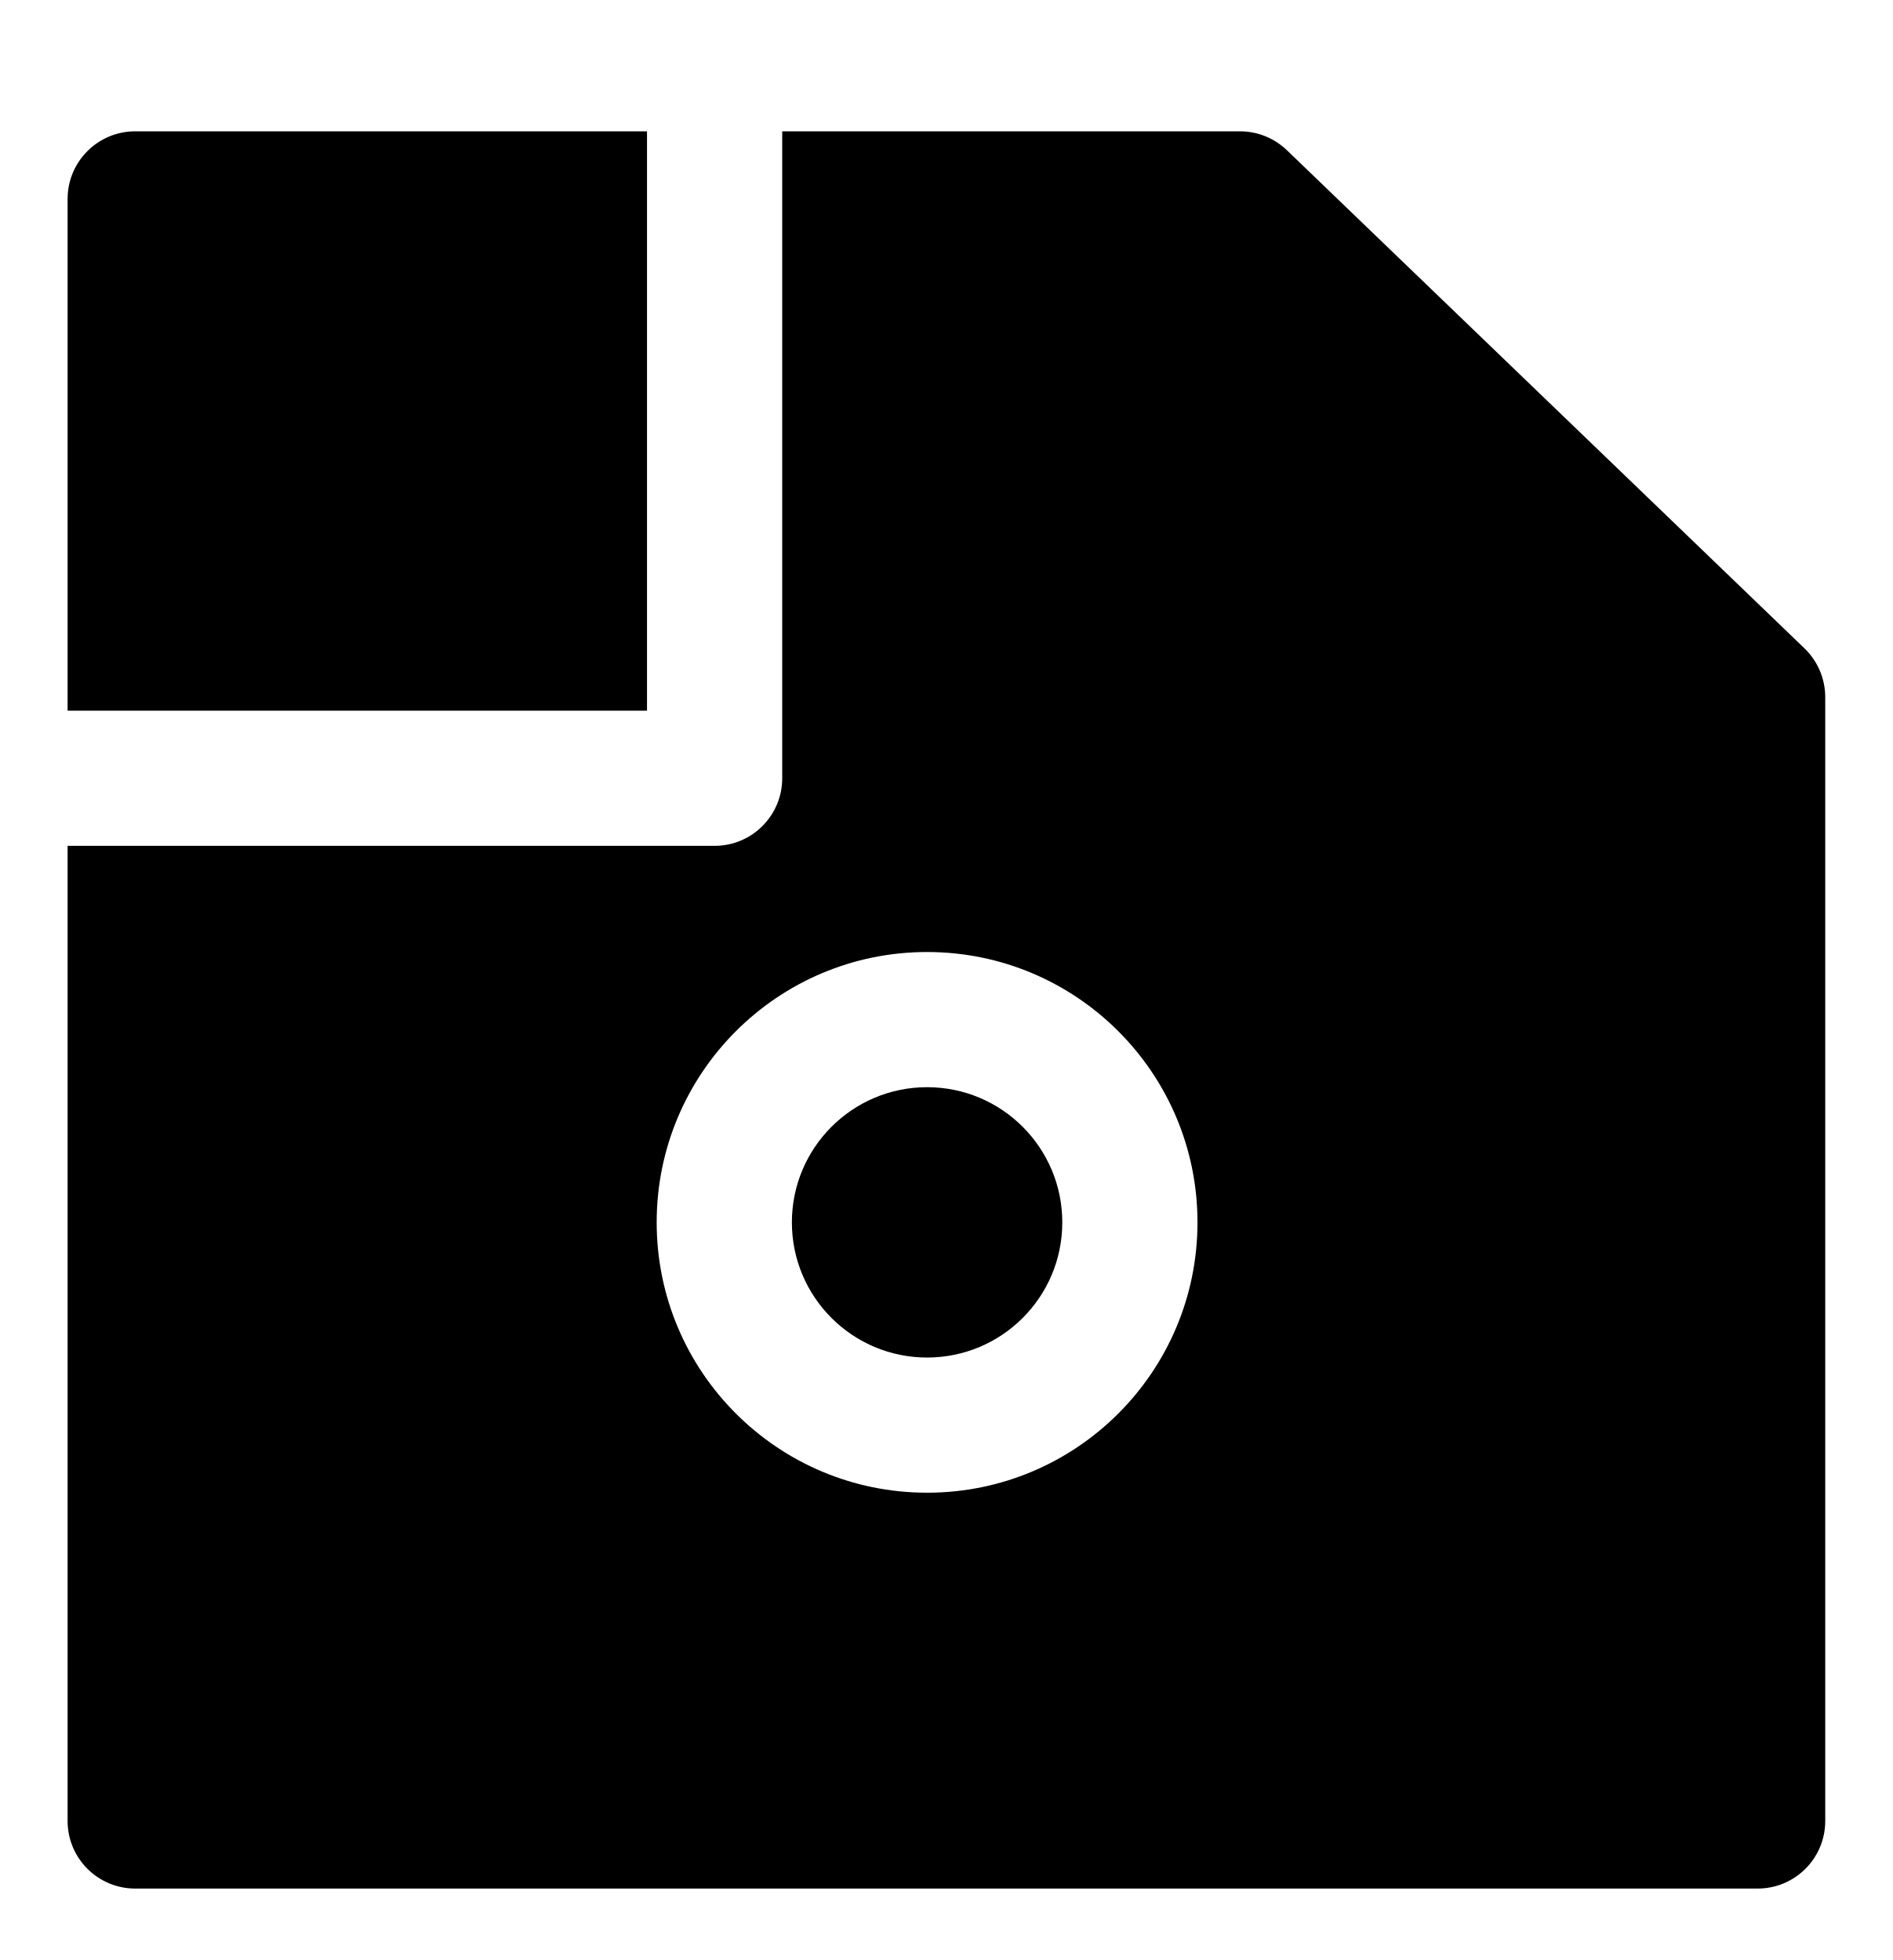
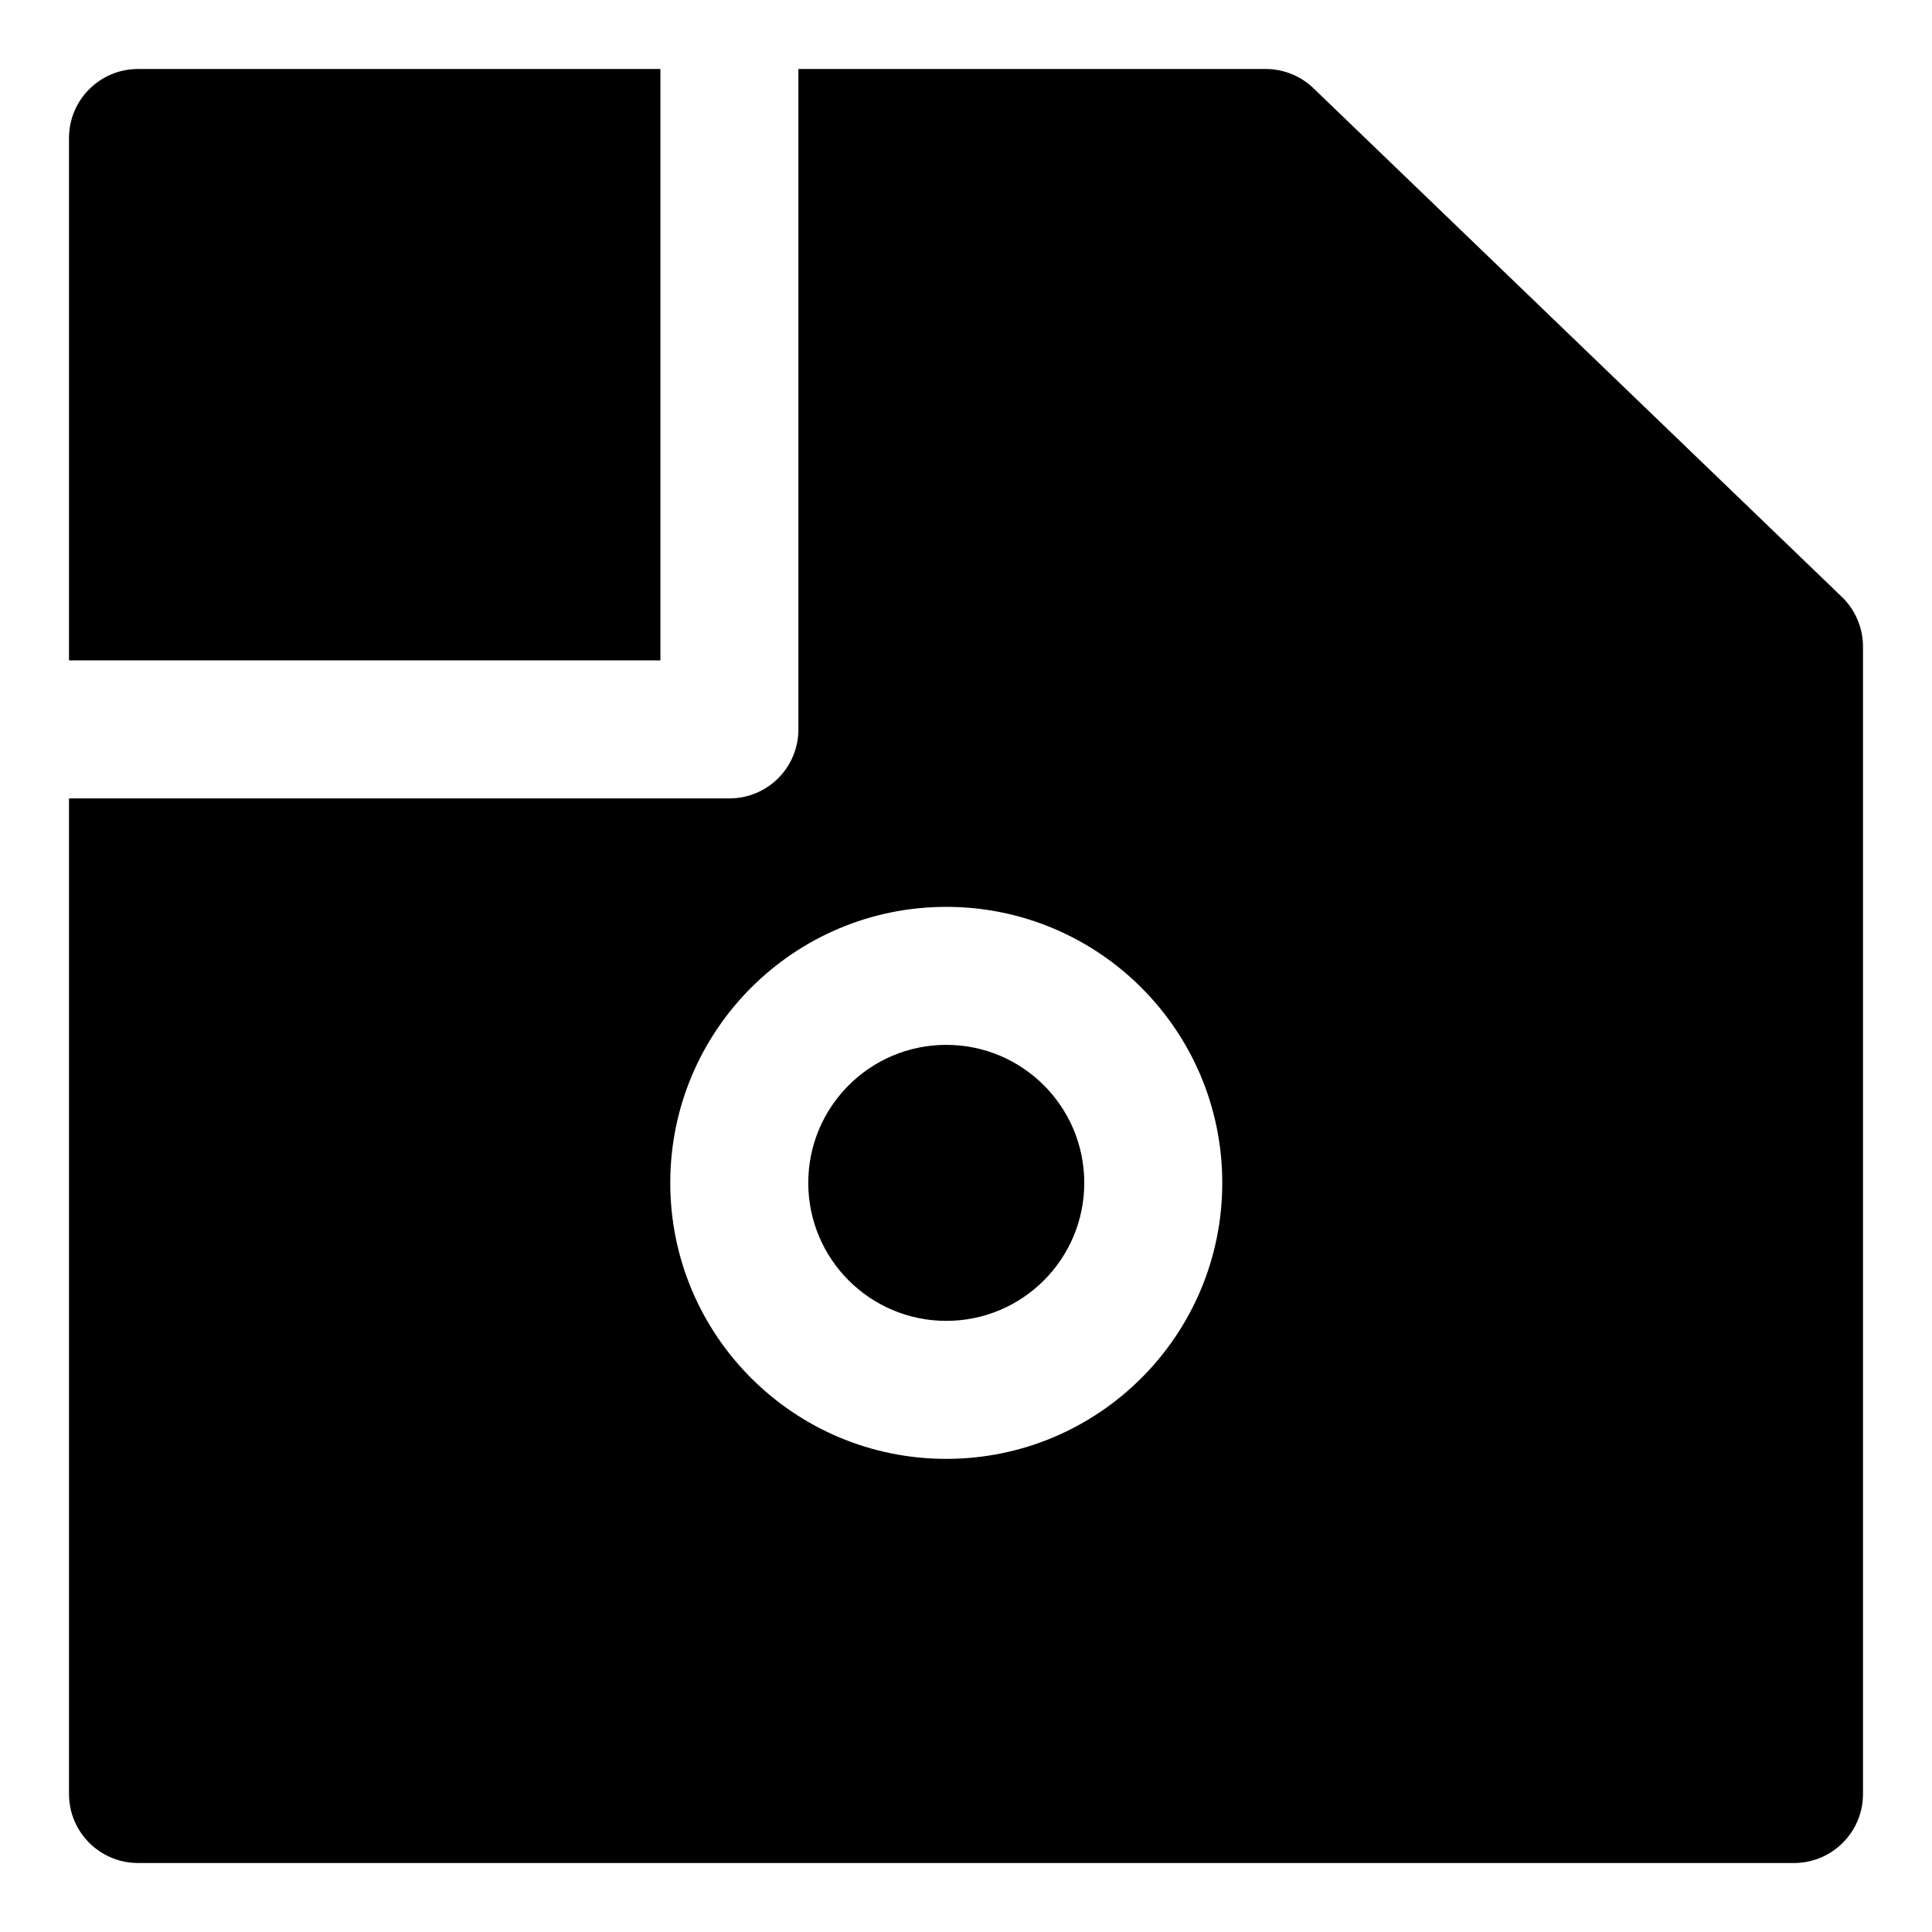
- <svg xmlns="http://www.w3.org/2000/svg" width="28" height="29" viewBox="0 0 28 29" fill="none">
-   <path fill-rule="evenodd" clip-rule="evenodd" d="M9.571 1.943H2C1.448 1.943 1 2.391 1 2.943V10.515H9.571V1.943ZM1 12.515H10.571C11.124 12.515 11.571 12.067 11.571 11.515V1.943H18.344C18.602 1.943 18.851 2.044 19.037 2.223L26.694 9.594C26.889 9.783 27 10.043 27 10.315L27 26.943C27 27.496 26.552 27.943 26 27.943L2 27.943C1.448 27.943 1 27.496 1 26.943V12.515ZM13.714 20.086C14.819 20.086 15.714 19.191 15.714 18.086C15.714 16.982 14.819 16.086 13.714 16.086C12.61 16.086 11.714 16.982 11.714 18.086C11.714 19.191 12.61 20.086 13.714 20.086ZM17.714 18.086C17.714 20.296 15.923 22.086 13.714 22.086C11.505 22.086 9.714 20.296 9.714 18.086C9.714 15.877 11.505 14.086 13.714 14.086C15.923 14.086 17.714 15.877 17.714 18.086Z" fill="black" />
+ <svg xmlns="http://www.w3.org/2000/svg" width="28" height="28" viewBox="0 0 28 28" fill="none">
+   <path fill-rule="evenodd" clip-rule="evenodd" d="M9.571 1H2C1.448 1 1 1.448 1 2V9.571H9.571V1ZM1 11.571H10.571C11.124 11.571 11.571 11.124 11.571 10.571V1H18.344C18.602 1 18.851 1.1 19.037 1.28L26.694 8.651C26.889 8.839 27 9.099 27 9.371L27 26C27 26.552 26.552 27 26 27L2 27C1.448 27 1 26.552 1 26V11.571ZM13.714 19.143C14.819 19.143 15.714 18.248 15.714 17.143C15.714 16.038 14.819 15.143 13.714 15.143C12.61 15.143 11.714 16.038 11.714 17.143C11.714 18.248 12.61 19.143 13.714 19.143ZM17.714 17.143C17.714 19.352 15.923 21.143 13.714 21.143C11.505 21.143 9.714 19.352 9.714 17.143C9.714 14.934 11.505 13.143 13.714 13.143C15.923 13.143 17.714 14.934 17.714 17.143Z" fill="black" />
</svg>
